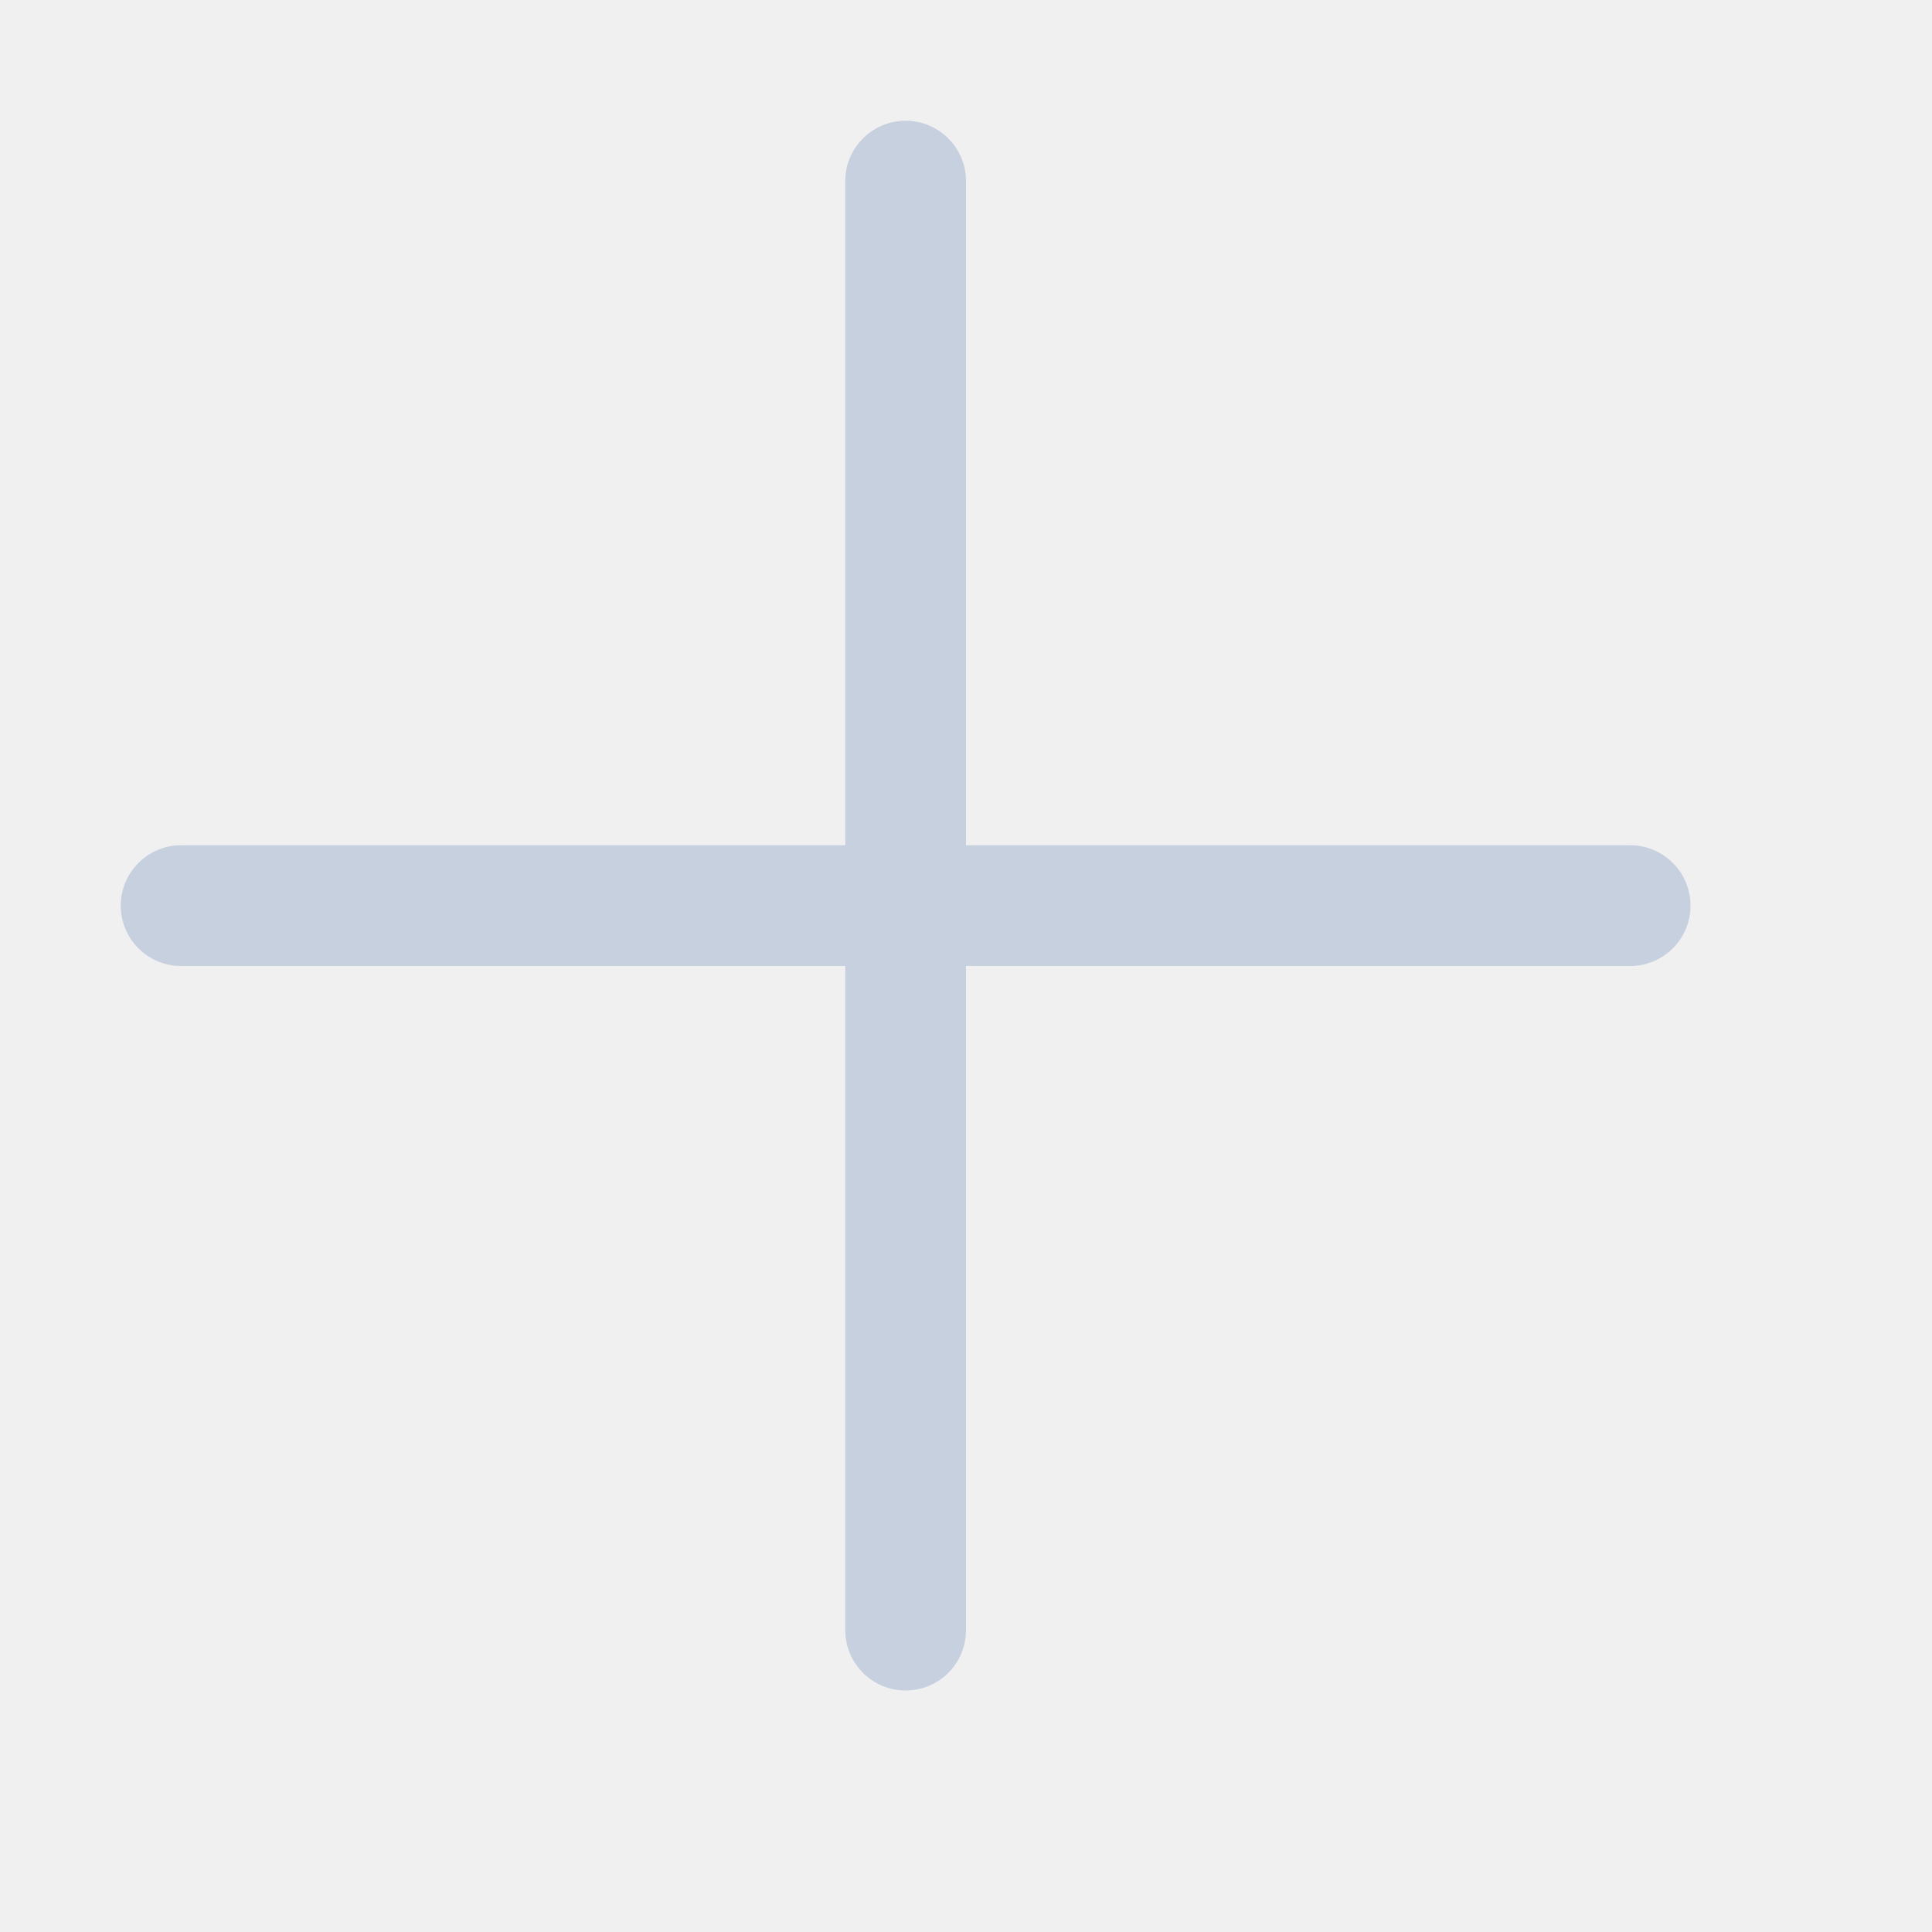
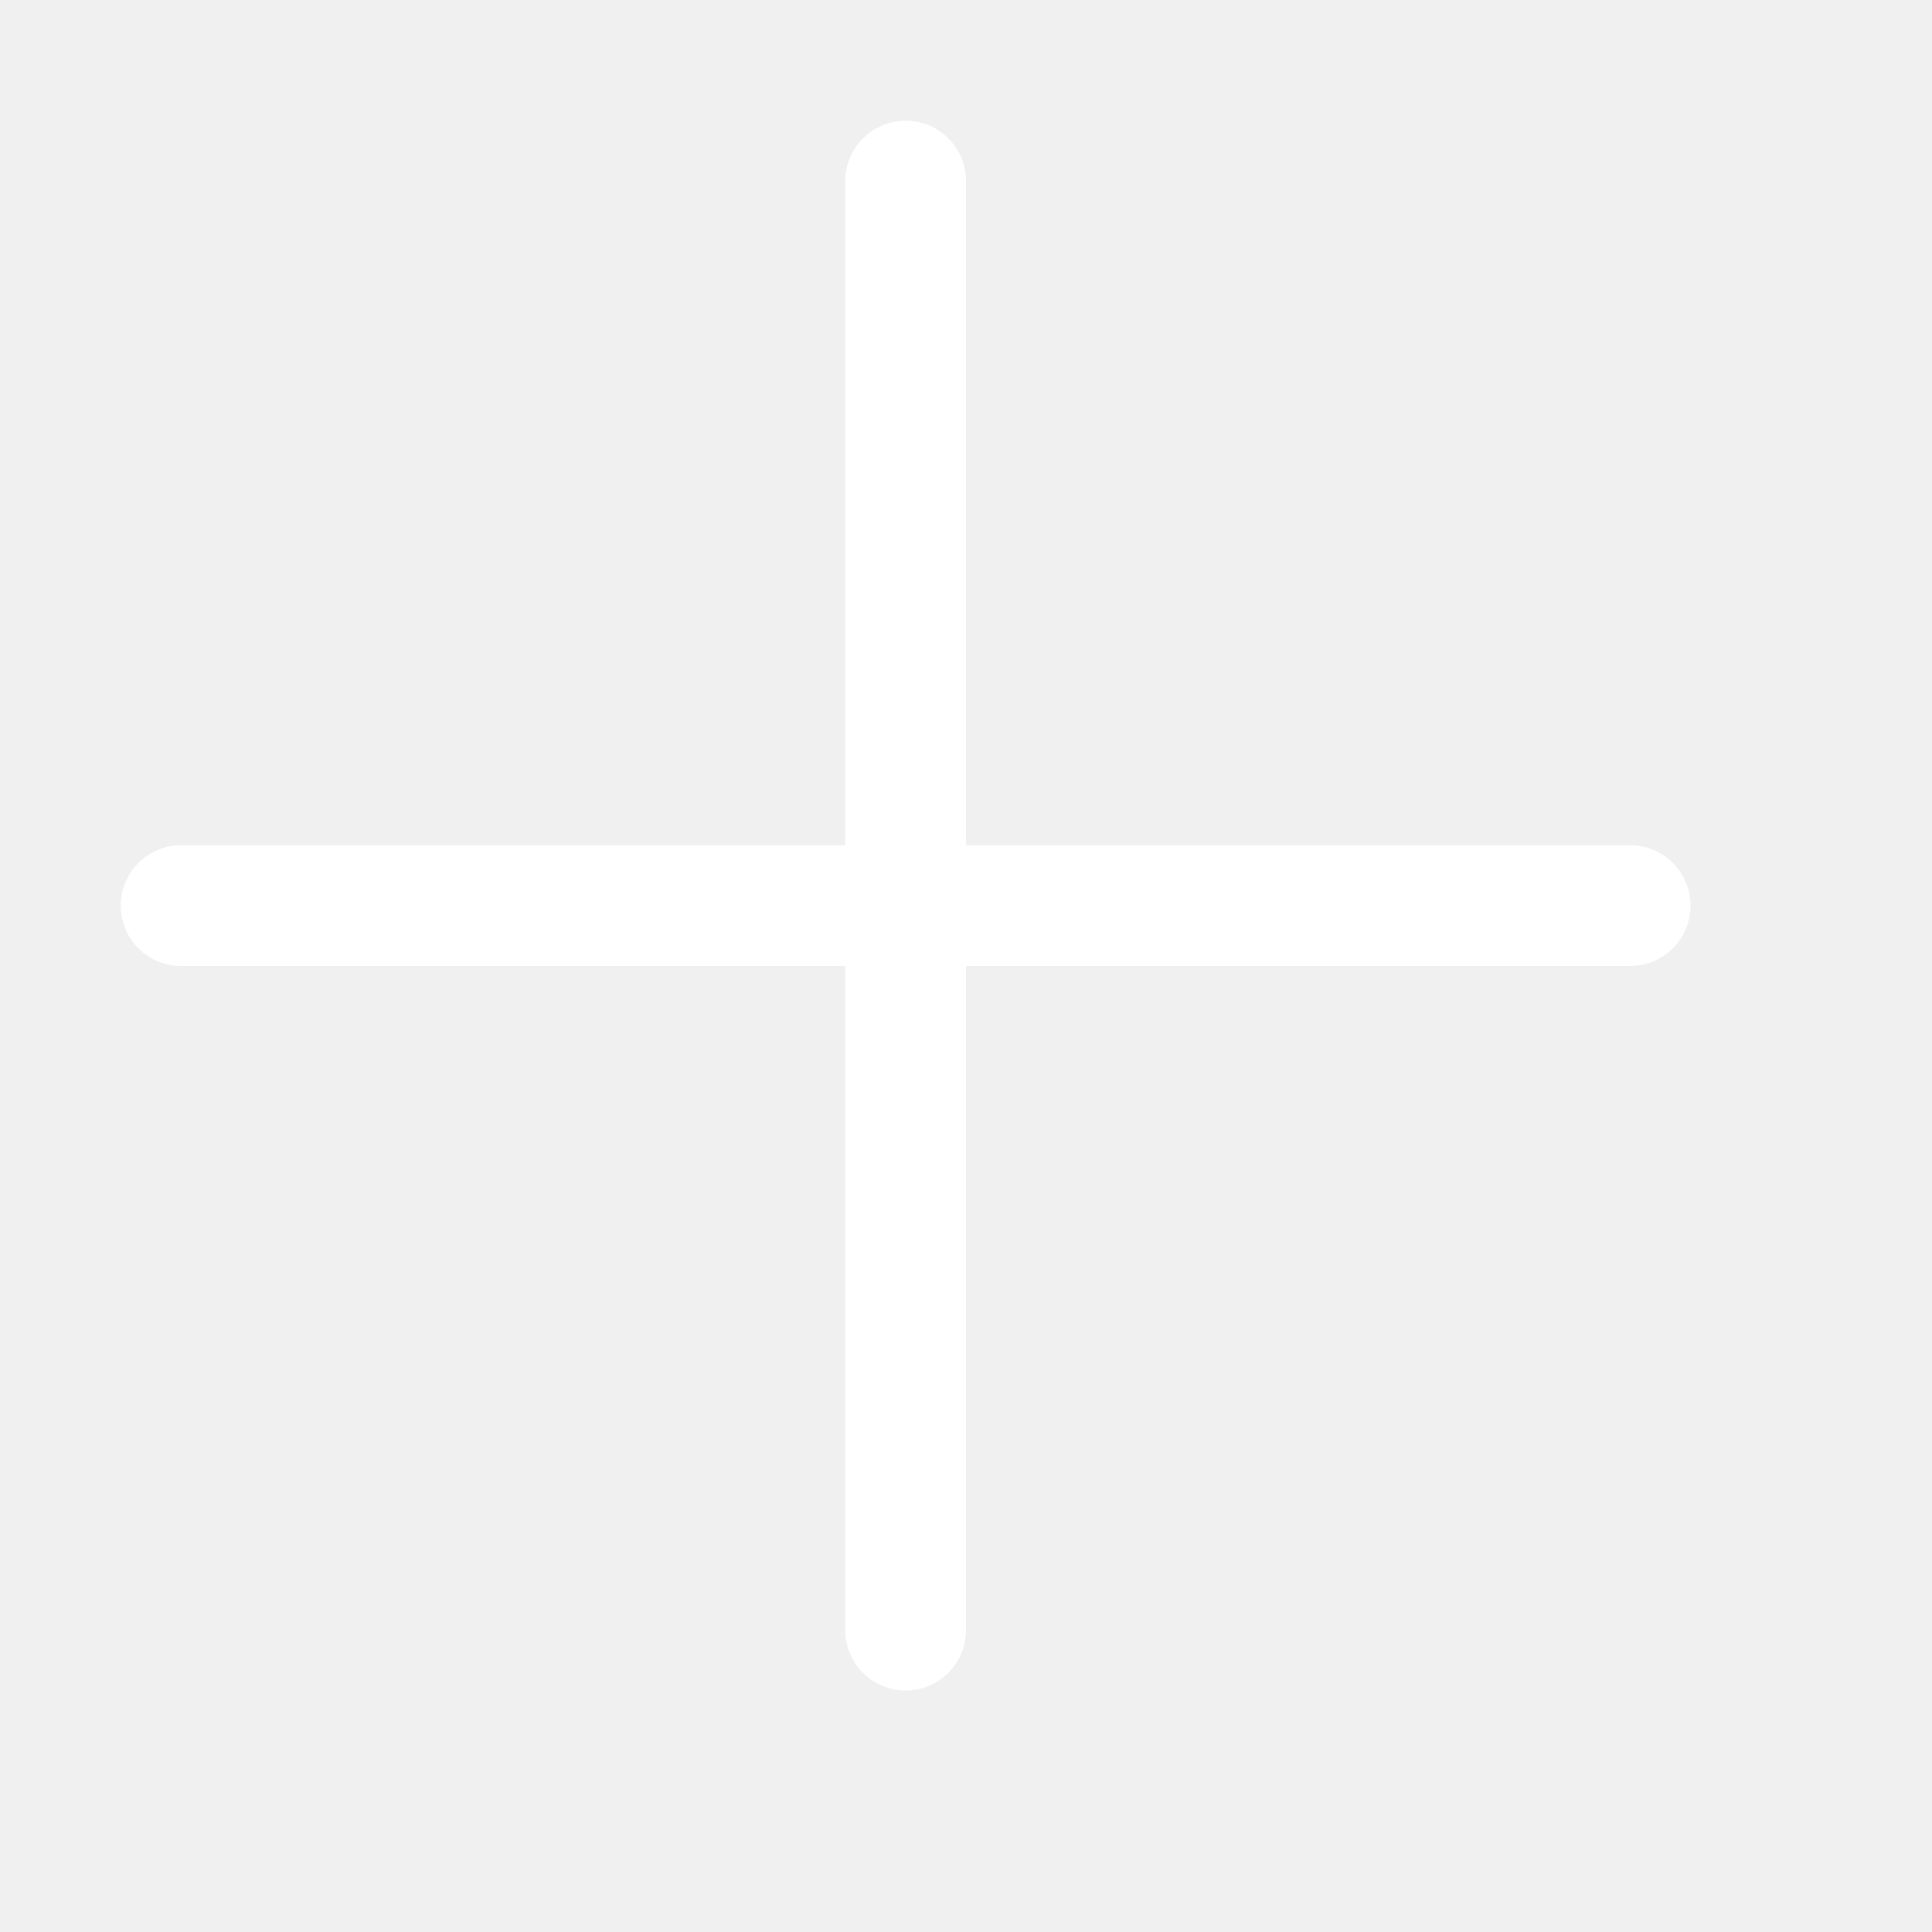
<svg xmlns="http://www.w3.org/2000/svg" width="16" height="16" viewBox="0 0 16 16">
-   <path fill="#c7d0df" d="M8 1.5a.5.5 0 0 0-1 0V7H1.5a.5.5 0 0 0 0 1H7v5.5a.5.5 0 0 0 1 0V8h5.5a.5.5 0 0 0 0-1H8z" />
+   <path fill="#ffffff" d="M8 1.5a.5.5 0 0 0-1 0V7H1.5a.5.5 0 0 0 0 1H7v5.5a.5.5 0 0 0 1 0V8h5.5a.5.5 0 0 0 0-1H8z" />
</svg>
